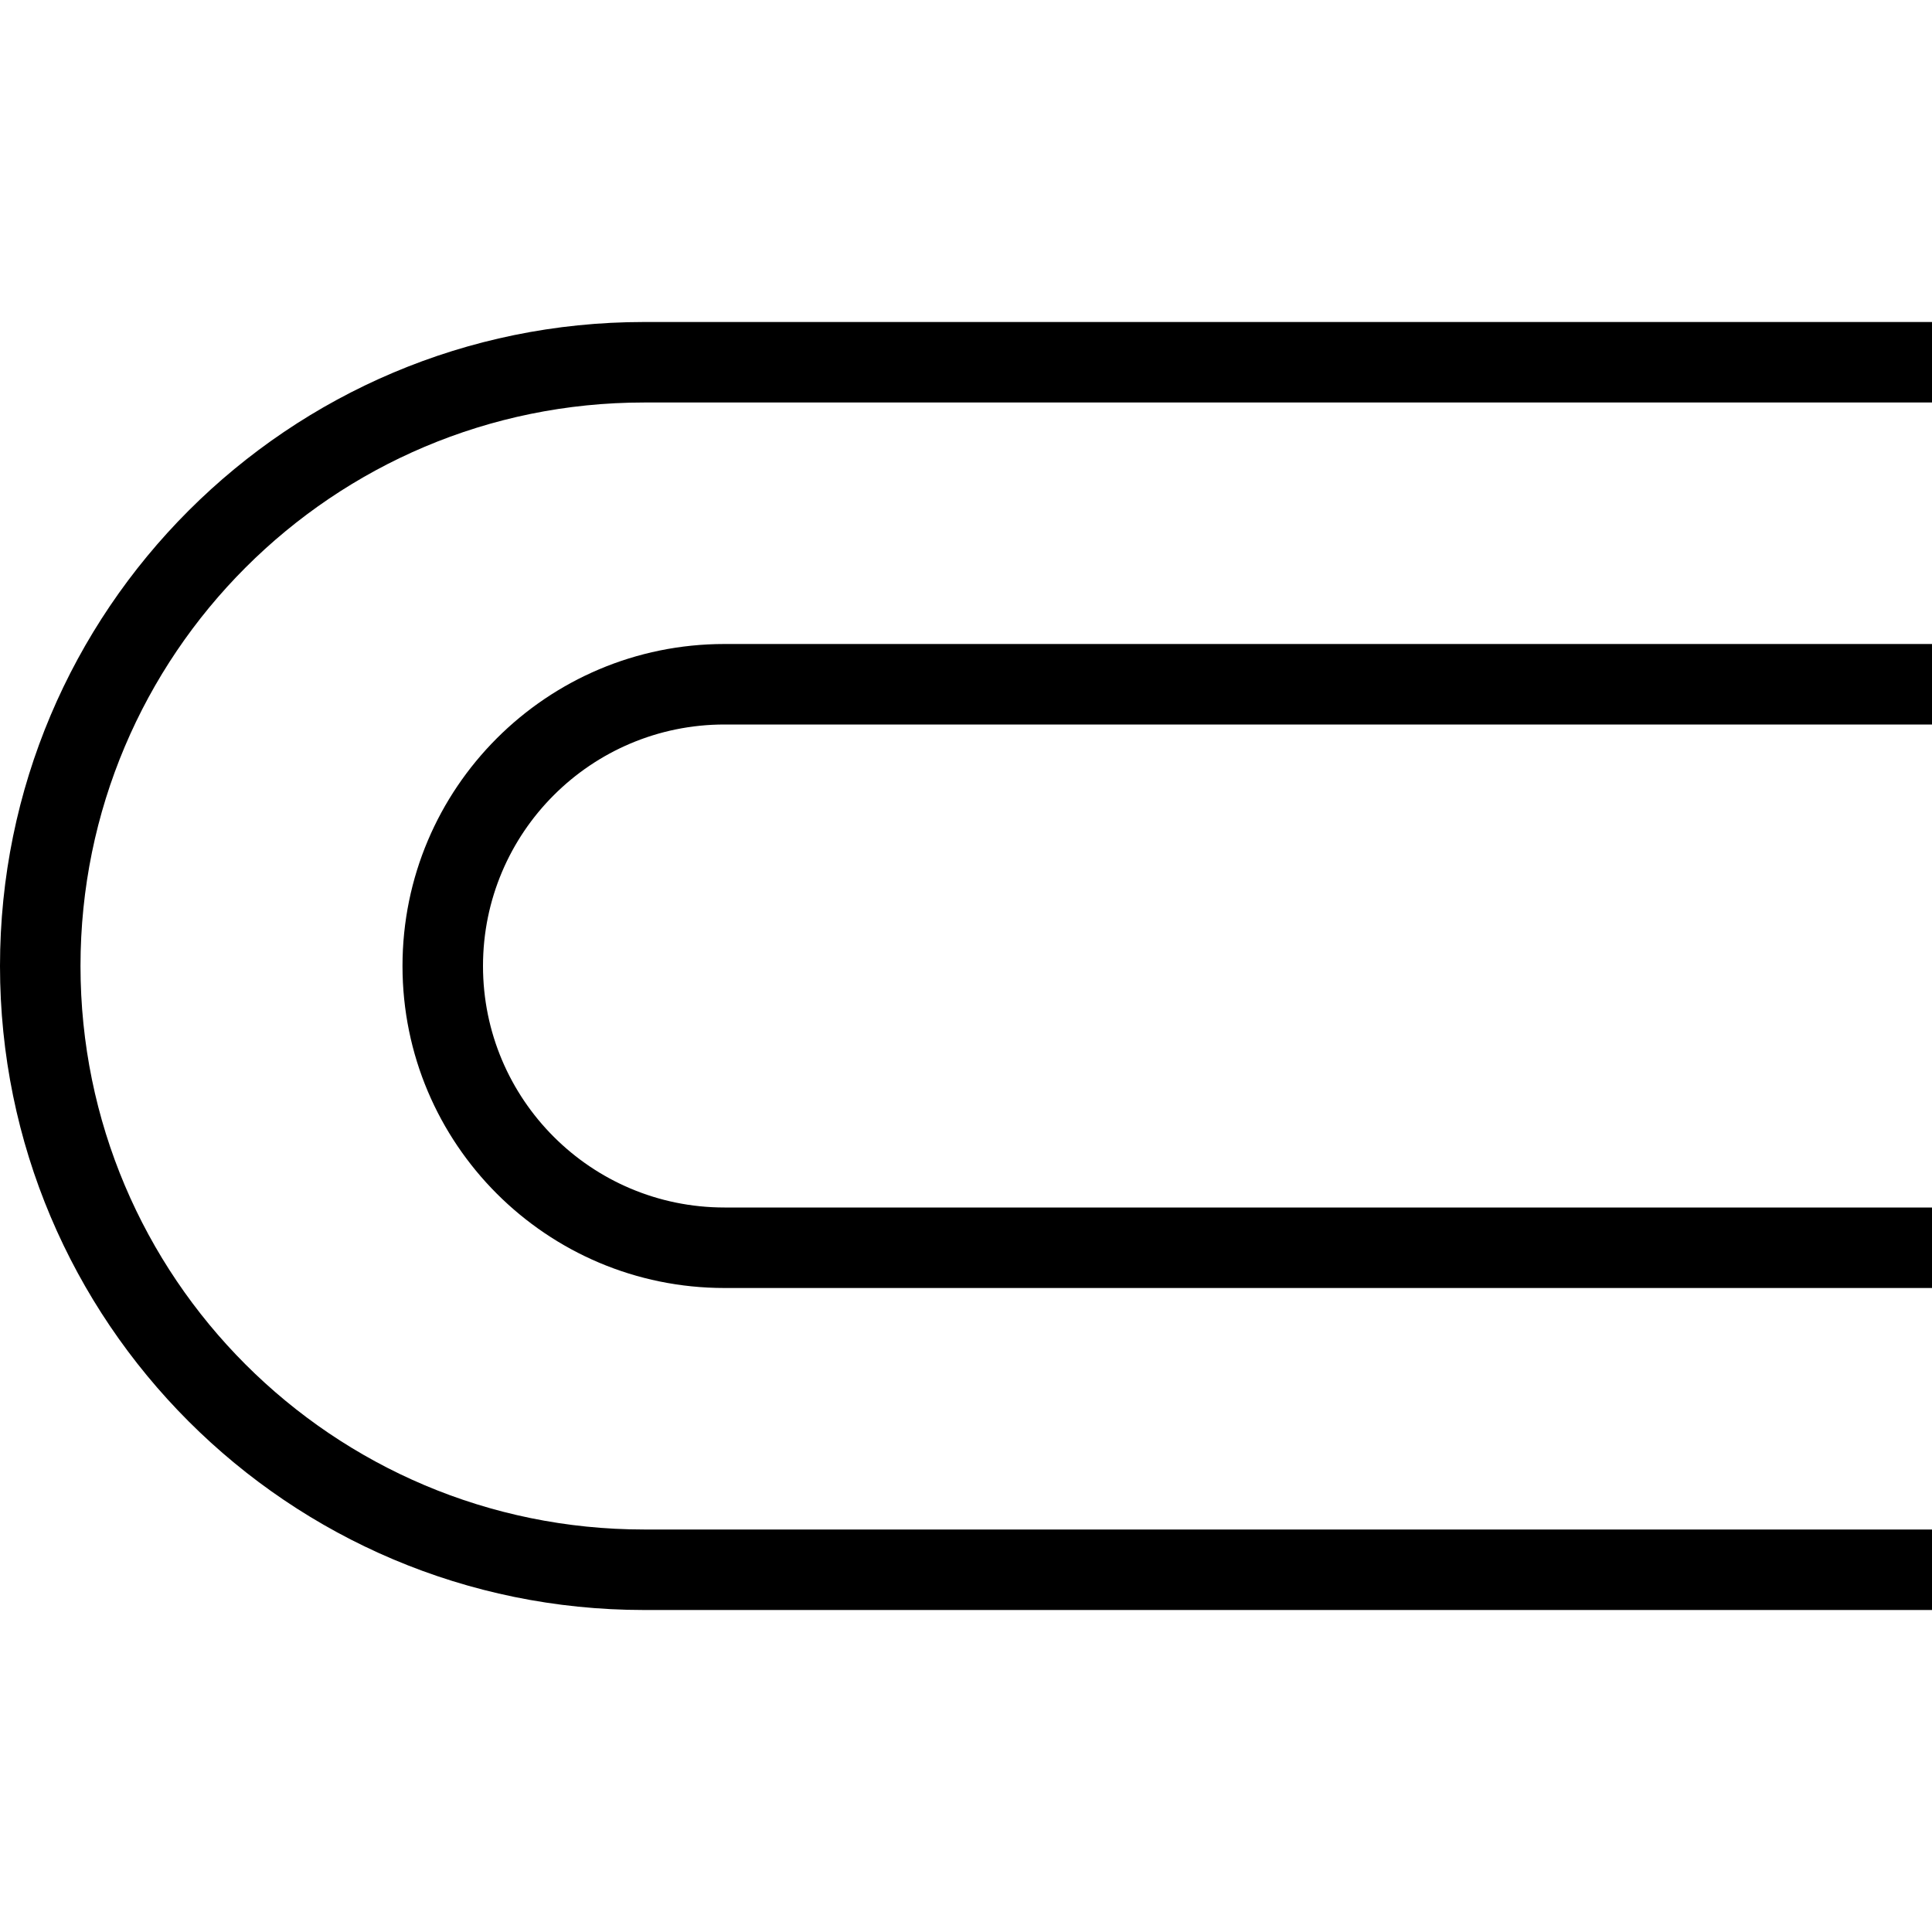
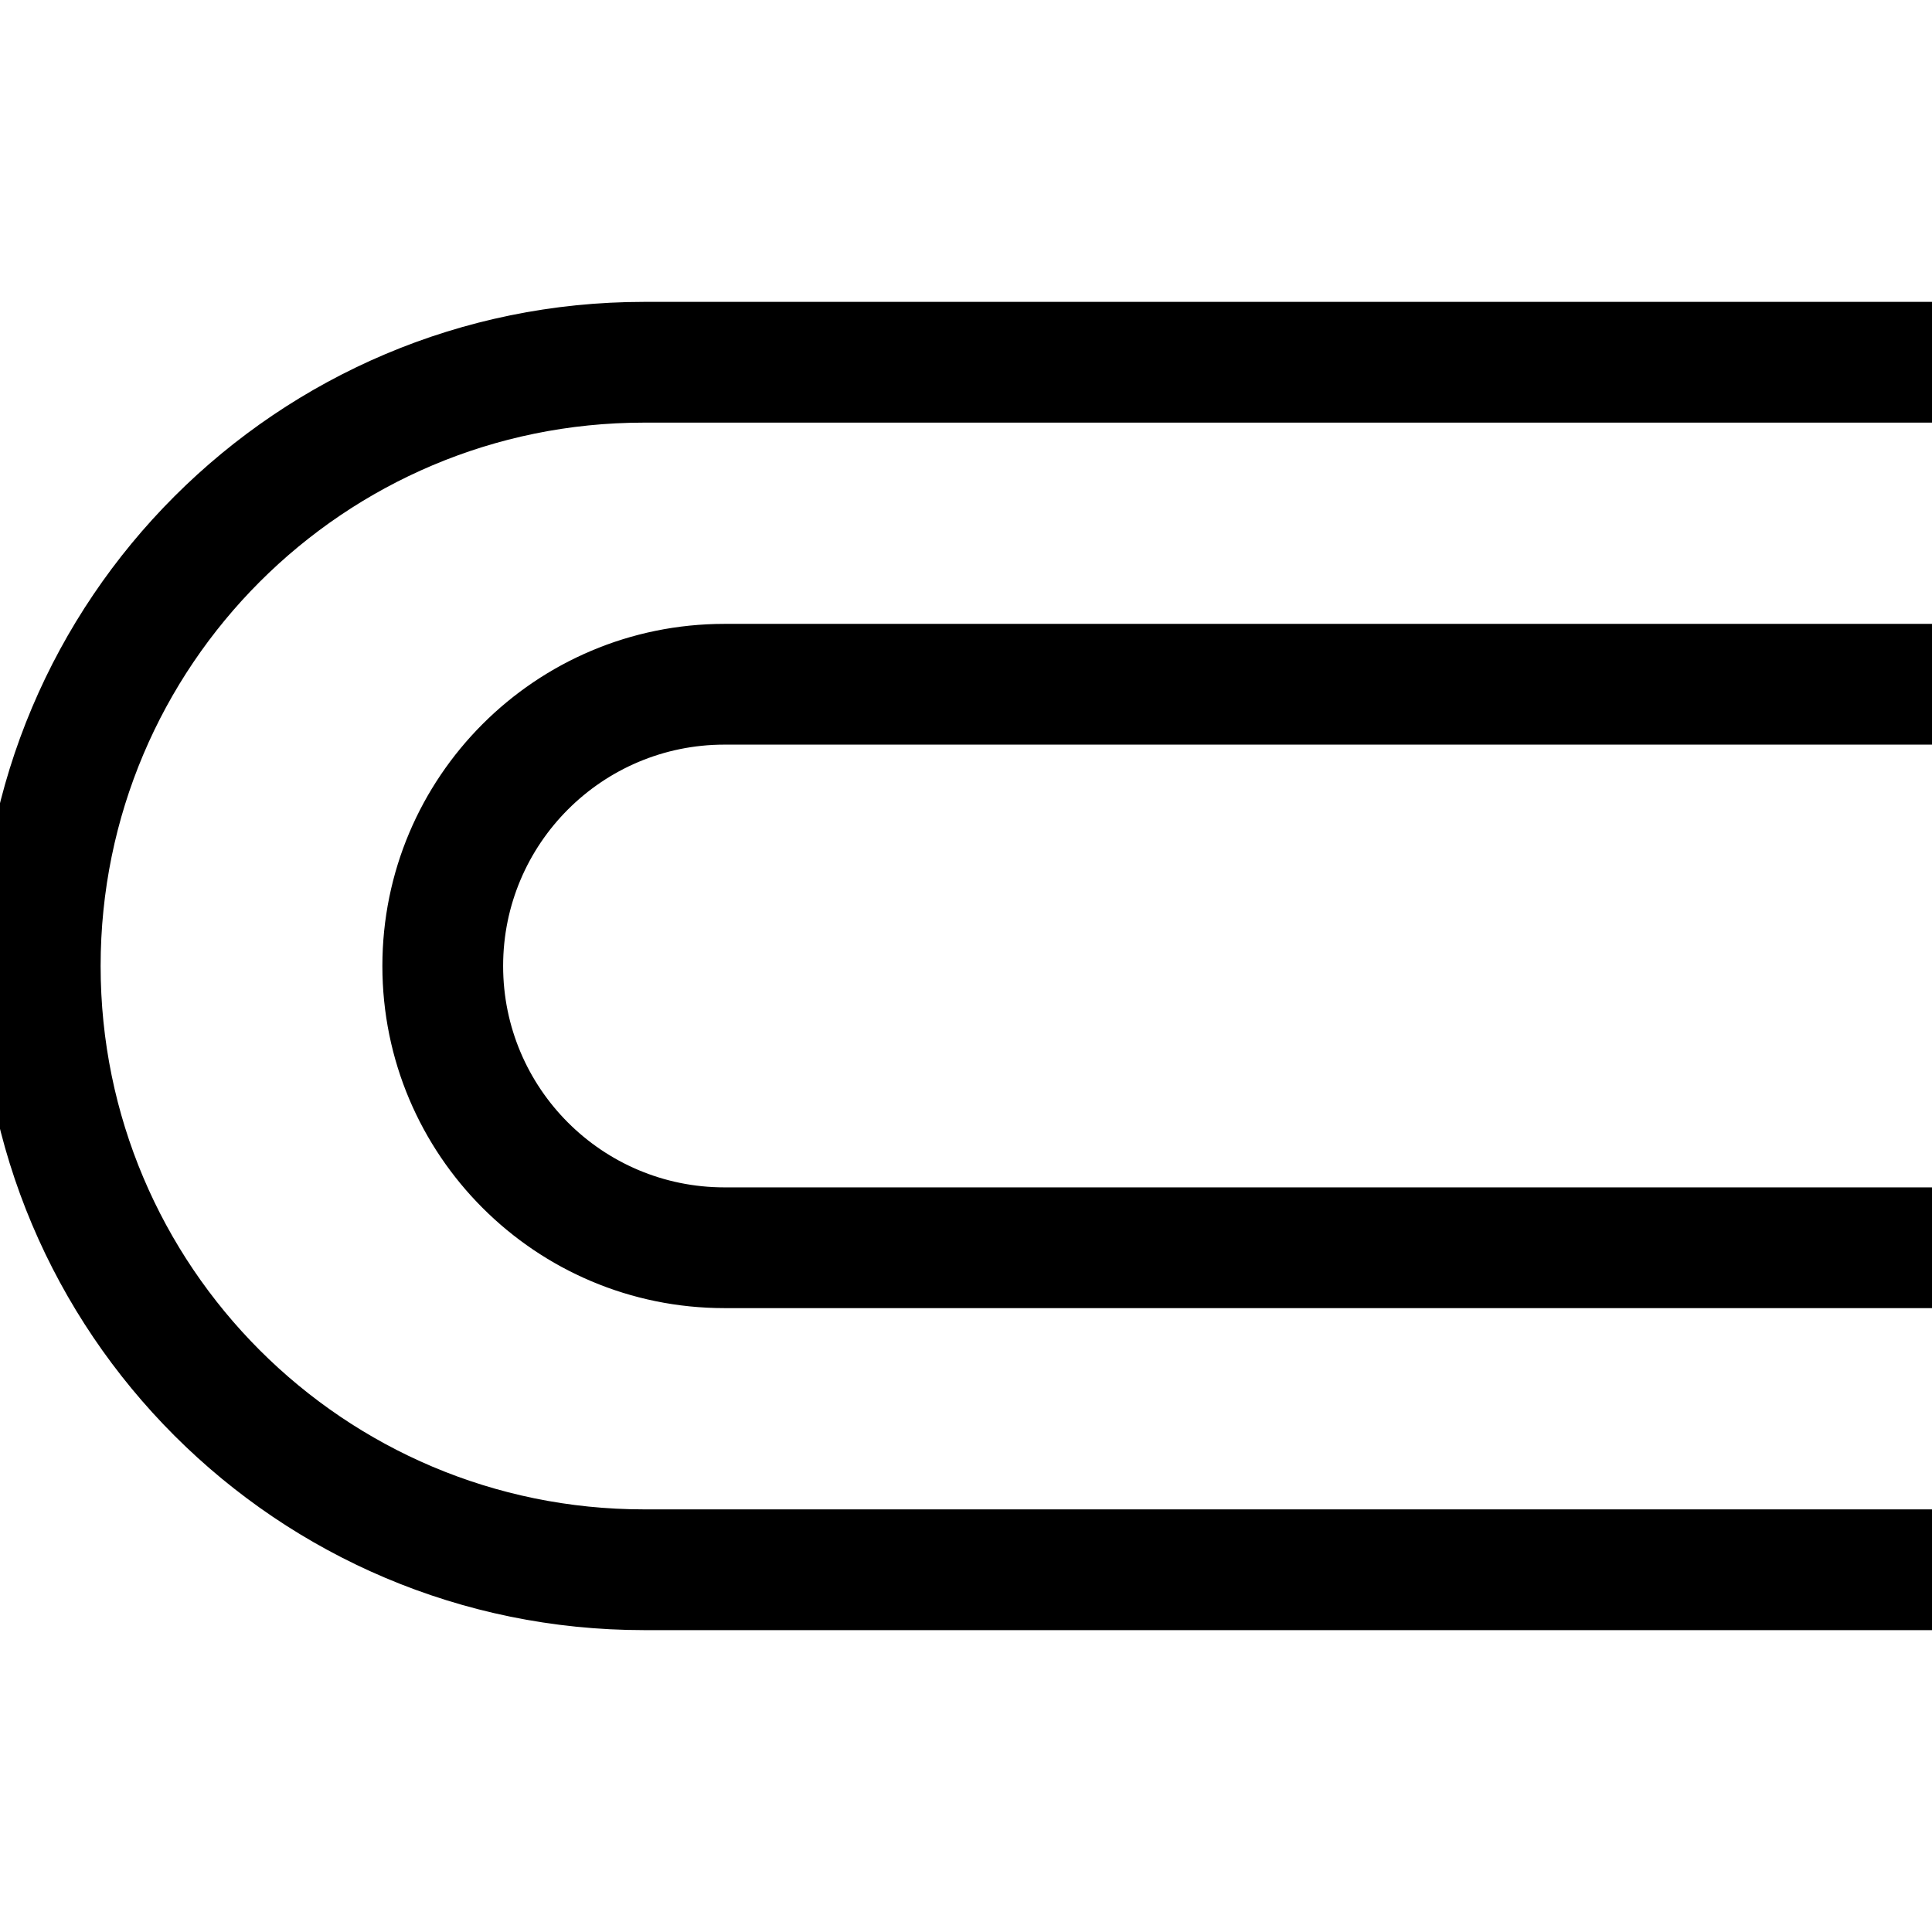
<svg xmlns="http://www.w3.org/2000/svg" viewBox="0 0 24 24">
-   <path fill="currentColor" d="M9,9H24V8H9a4,4,0,0,0,0,8H24V15H9A3,3,0,0,1,9,9Z" />
-   <path fill="currentColor" d="M8,5H24V4H8A8,8,0,0,0,8,20H24V19H8A7,7,0,0,1,8,5Z" />
+   <path fill="currentColor" d="M9,9H24V8H9a4,4,0,0,0,0,8H24V15H9A3,3,0,0,1,9,9Z" stroke="currentColor" stroke-width=".5" stroke-linejoin="round" />
+   <path fill="currentColor" d="M8,5H24V4H8A8,8,0,0,0,8,20H24V19H8A7,7,0,0,1,8,5Z" stroke="currentColor" stroke-width=".5" stroke-linejoin="round" />
</svg>
